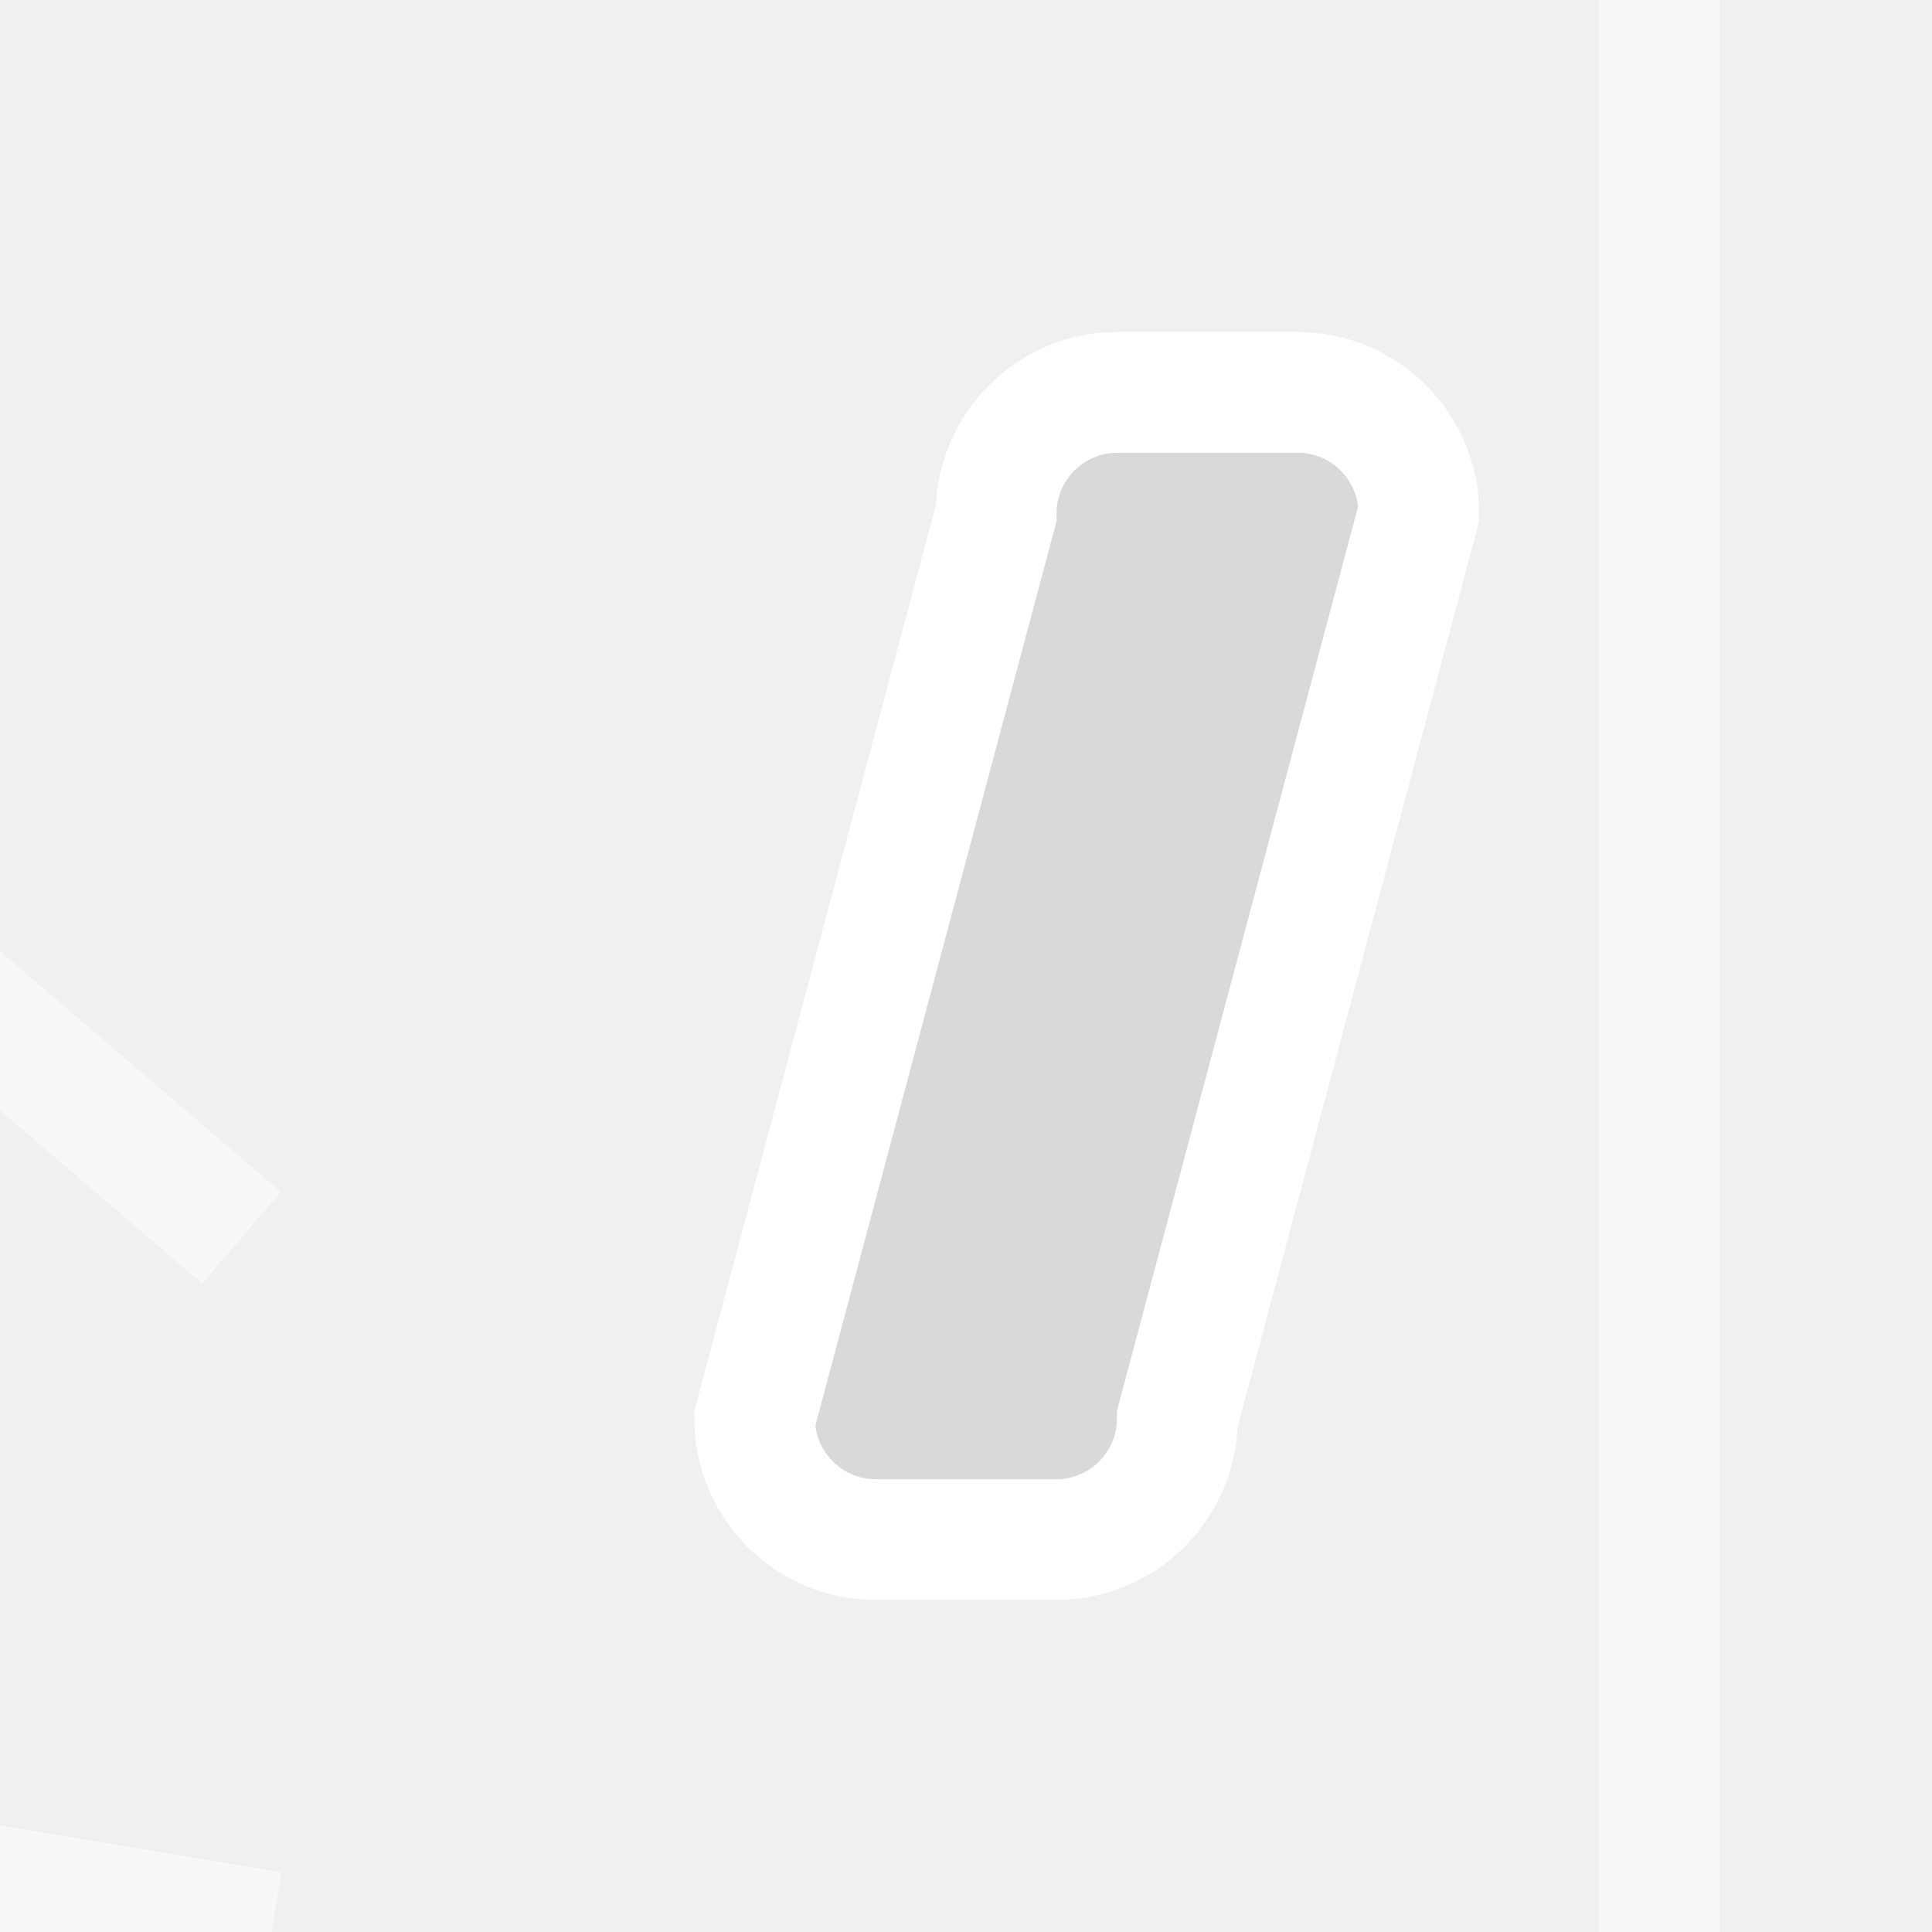
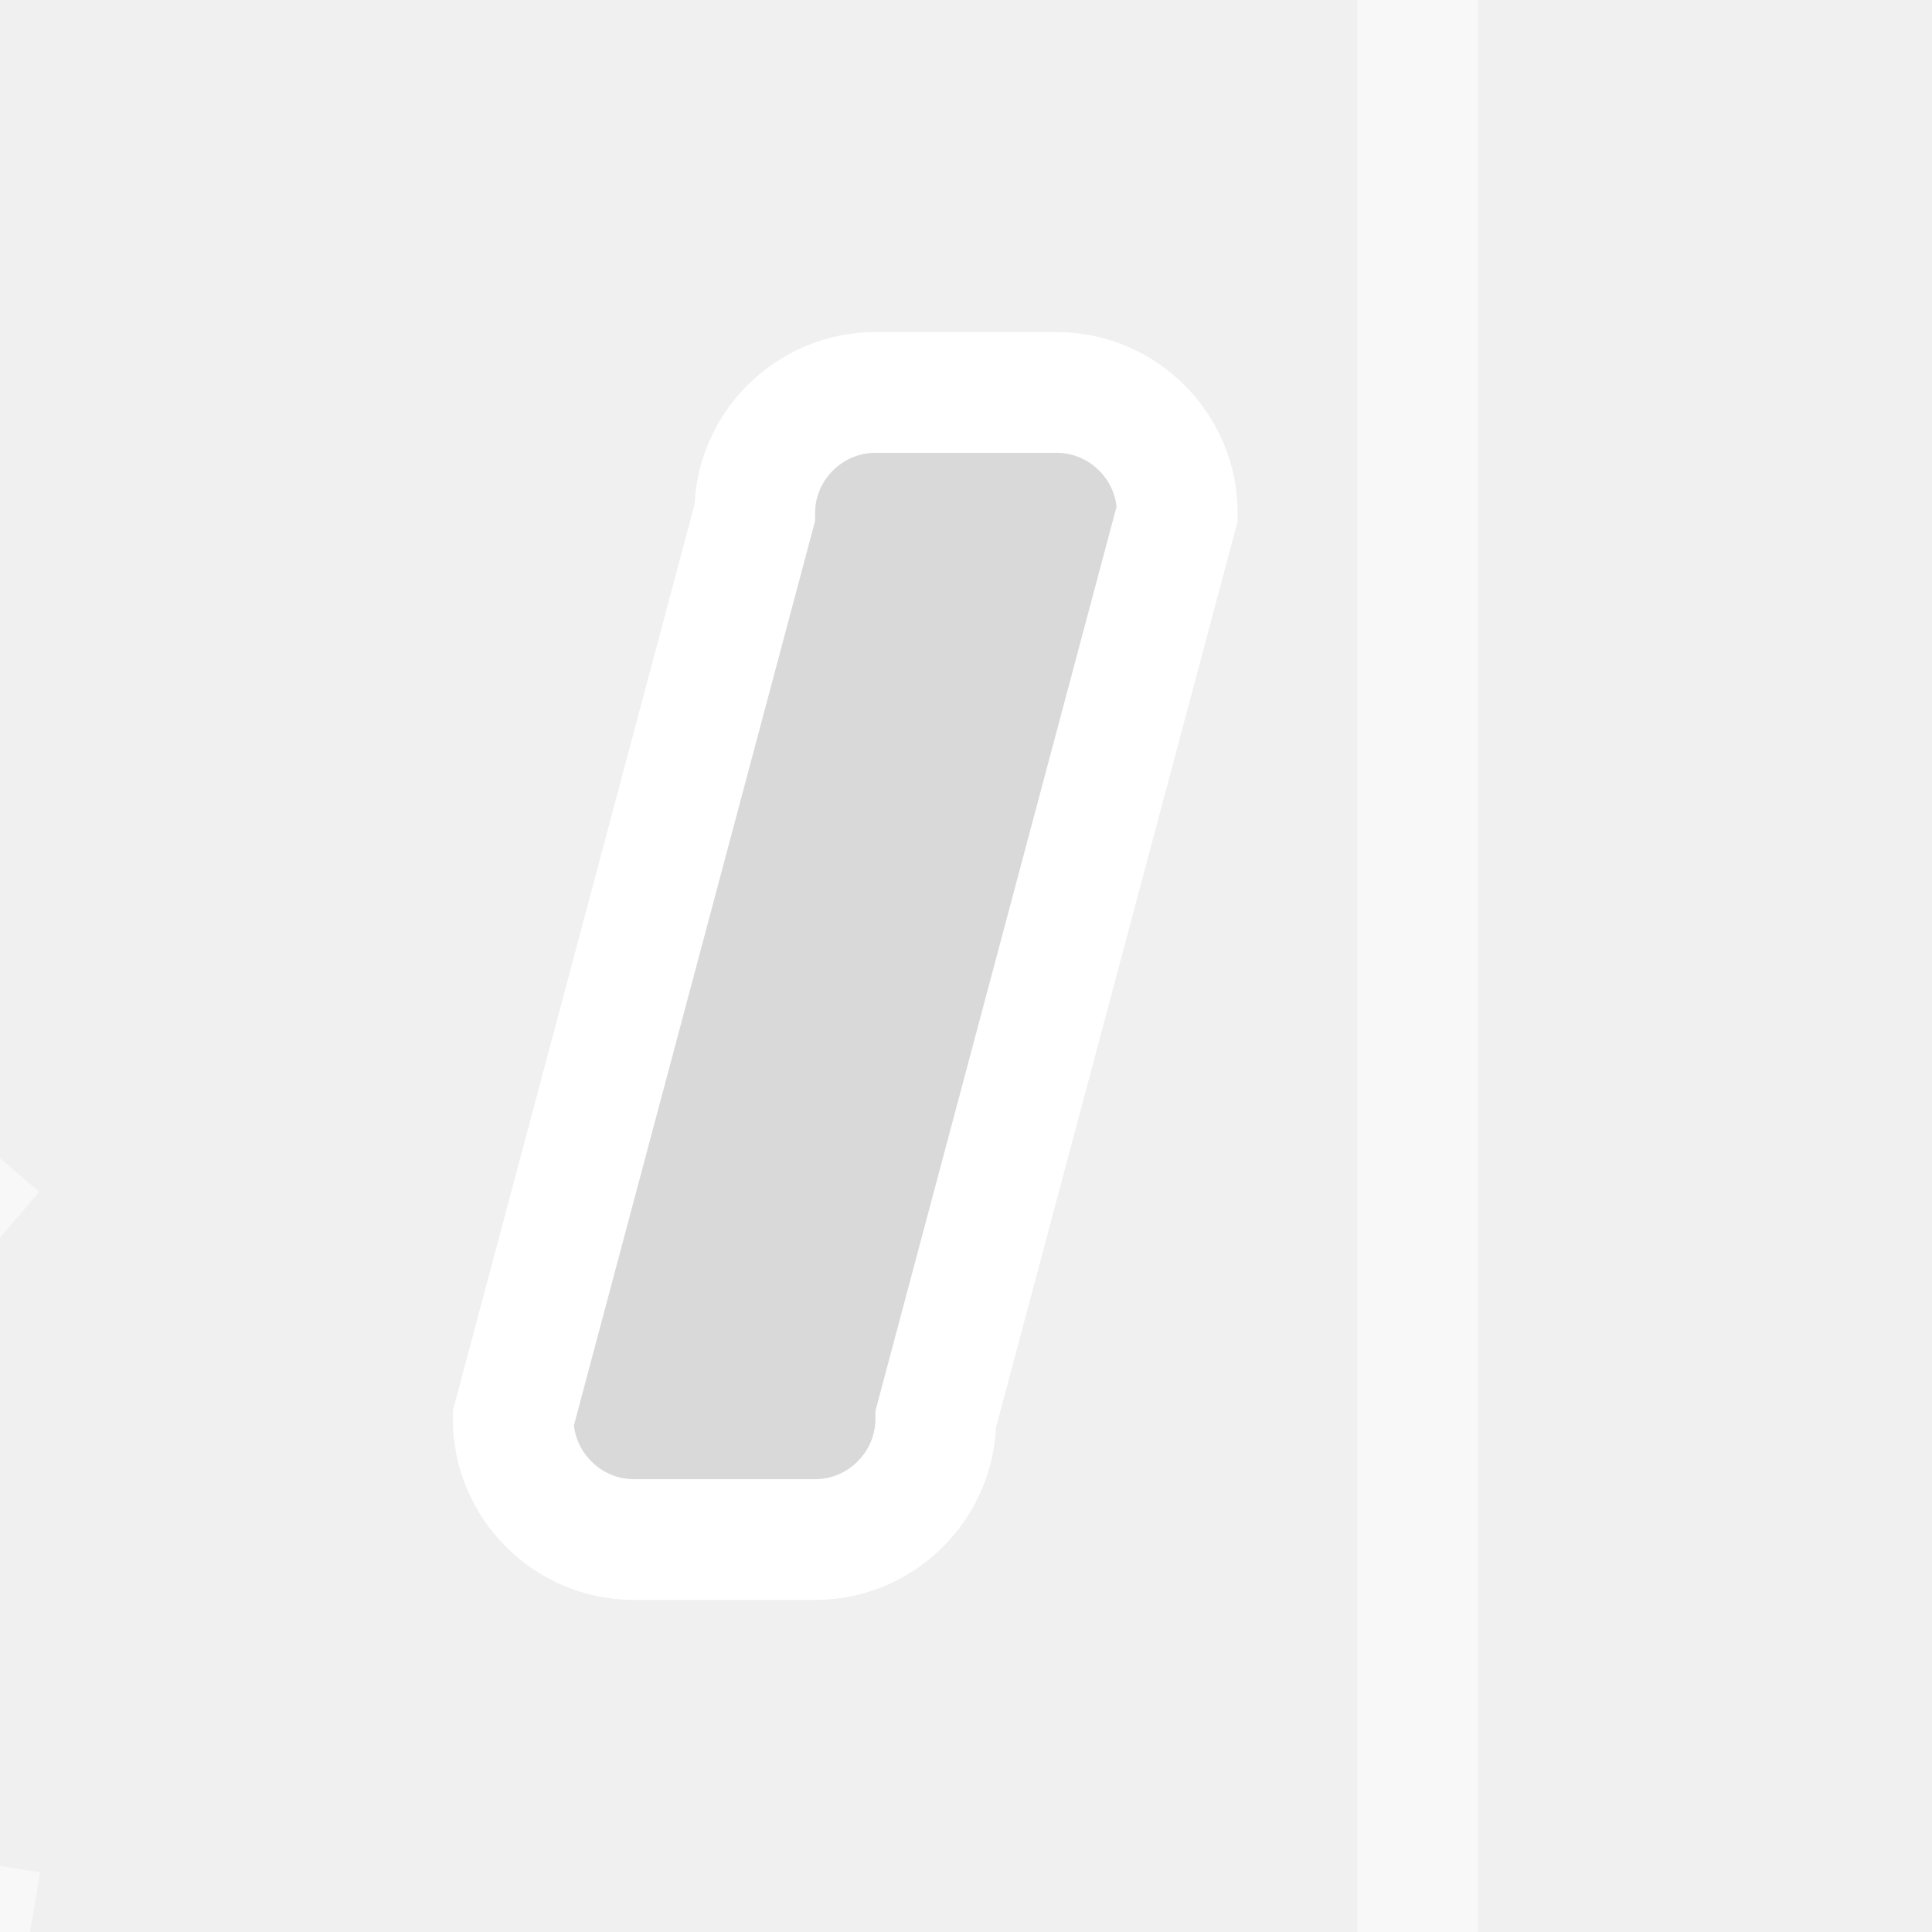
<svg xmlns="http://www.w3.org/2000/svg" viewBox="0 0 32 32">
-   <path d="M17.5,25.5C18.6,25.5,19.5,24.6,19.5,23.5L23.5,8.5C23.5,7.4,22.6,6.5,21.5,6.5L18.5,6.5C17.4,6.5,16.5,7.4,16.5,8.5L12.5,23.5C12.5,24.6,13.4,25.5,14.5,25.5Z" fill="#D9D9D9" stroke="white" stroke-width="2" />
-   <path d="M27.48,32L27.48,0" fill="none" stroke="white" stroke-width="2" stroke-linecap="butt" stroke-linejoin="round" opacity="0.5" />
-   <path d="M4.5,32L-19.5,28" fill="none" stroke="white" stroke-width="2" stroke-linecap="butt" stroke-linejoin="round" opacity="0.5" />
-   <path d="M-6.5,11.5L4,20.5" fill="none" stroke="white" stroke-width="2" stroke-linecap="butt" stroke-linejoin="round" opacity="0.5" />
+   <path d="M13.5,25.5C14.6,25.5,15.5,24.6,15.5,23.5L19.5,8.5C19.5,7.4,18.6,6.5,17.5,6.5L14.5,6.5C13.4,6.5,12.5,7.4,12.5,8.5L8.5,23.5C8.5,24.6,9.4,25.5,10.5,25.5Z" fill="#D9D9D9" stroke="white" stroke-width="2" />
+   <path d="M23.48,32L23.48,0" fill="none" stroke="white" stroke-width="2" stroke-linecap="butt" stroke-linejoin="round" opacity="0.5" />
+   <path d="M0.5,32L-23.5,28" fill="none" stroke="white" stroke-width="2" stroke-linecap="butt" stroke-linejoin="round" opacity="0.5" />
+   <path d="M-10.5,11.5L0,20.5" fill="none" stroke="white" stroke-width="2" stroke-linecap="butt" stroke-linejoin="round" opacity="0.5" />
</svg>
